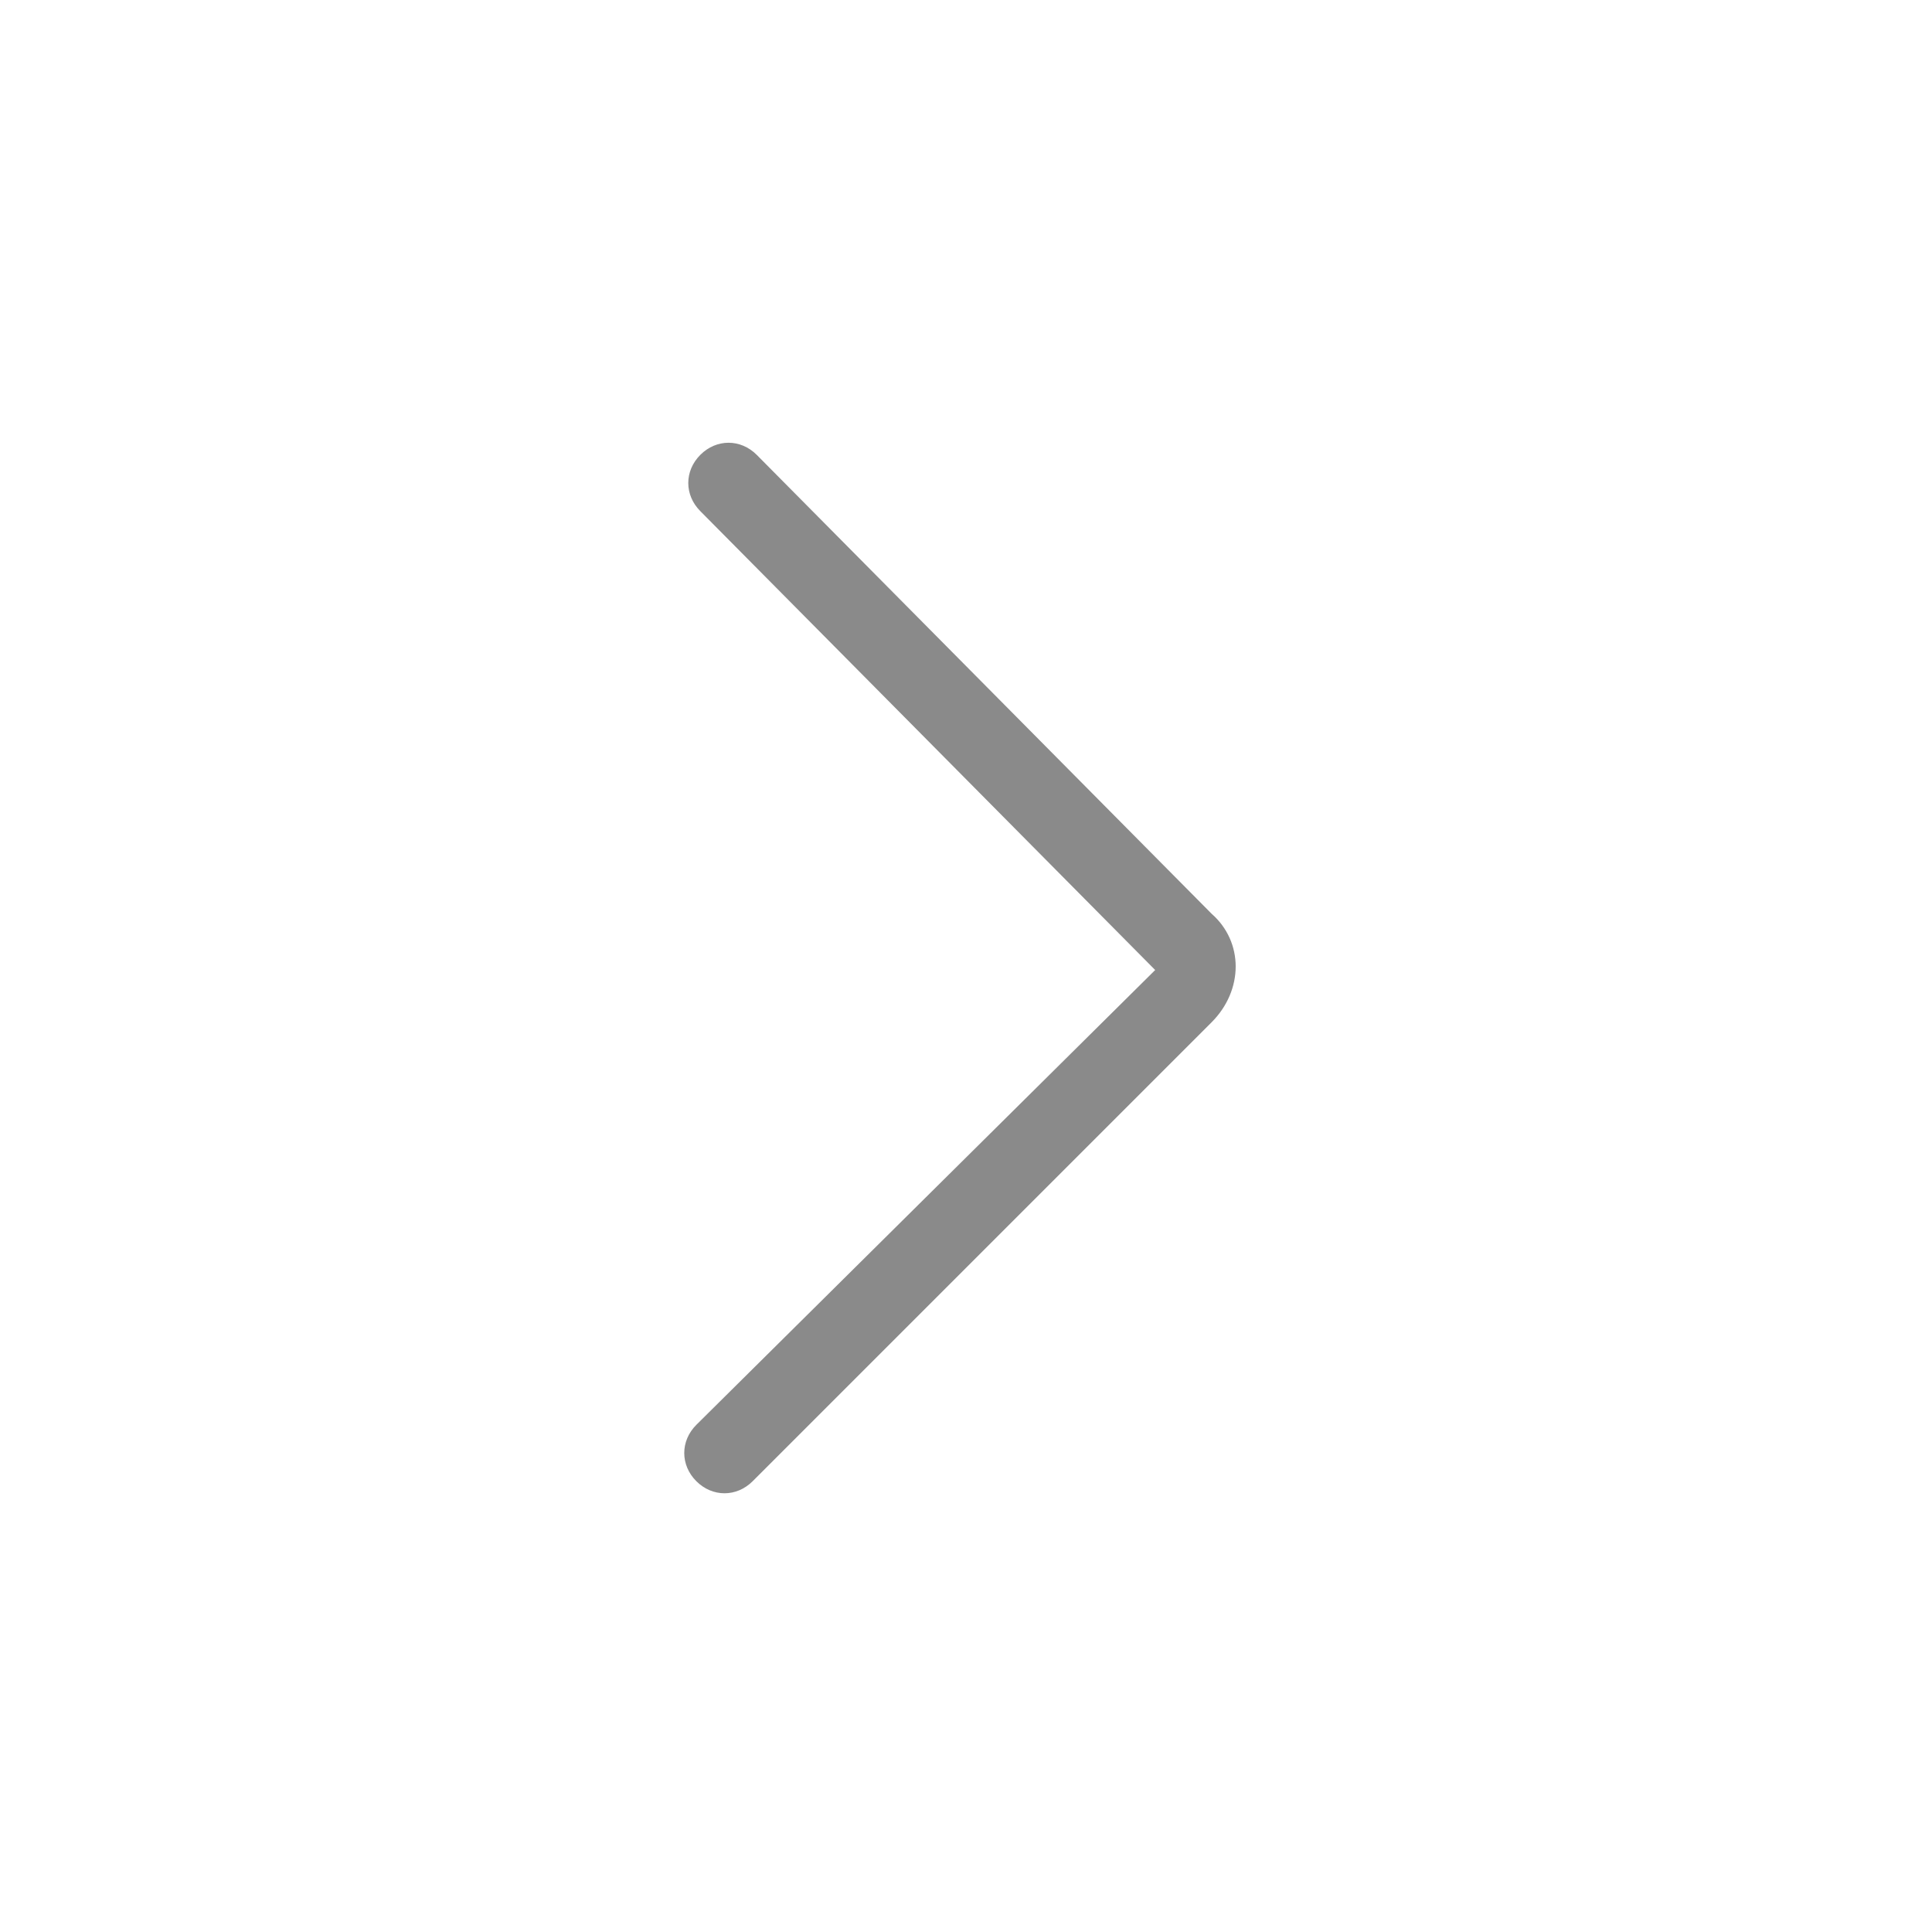
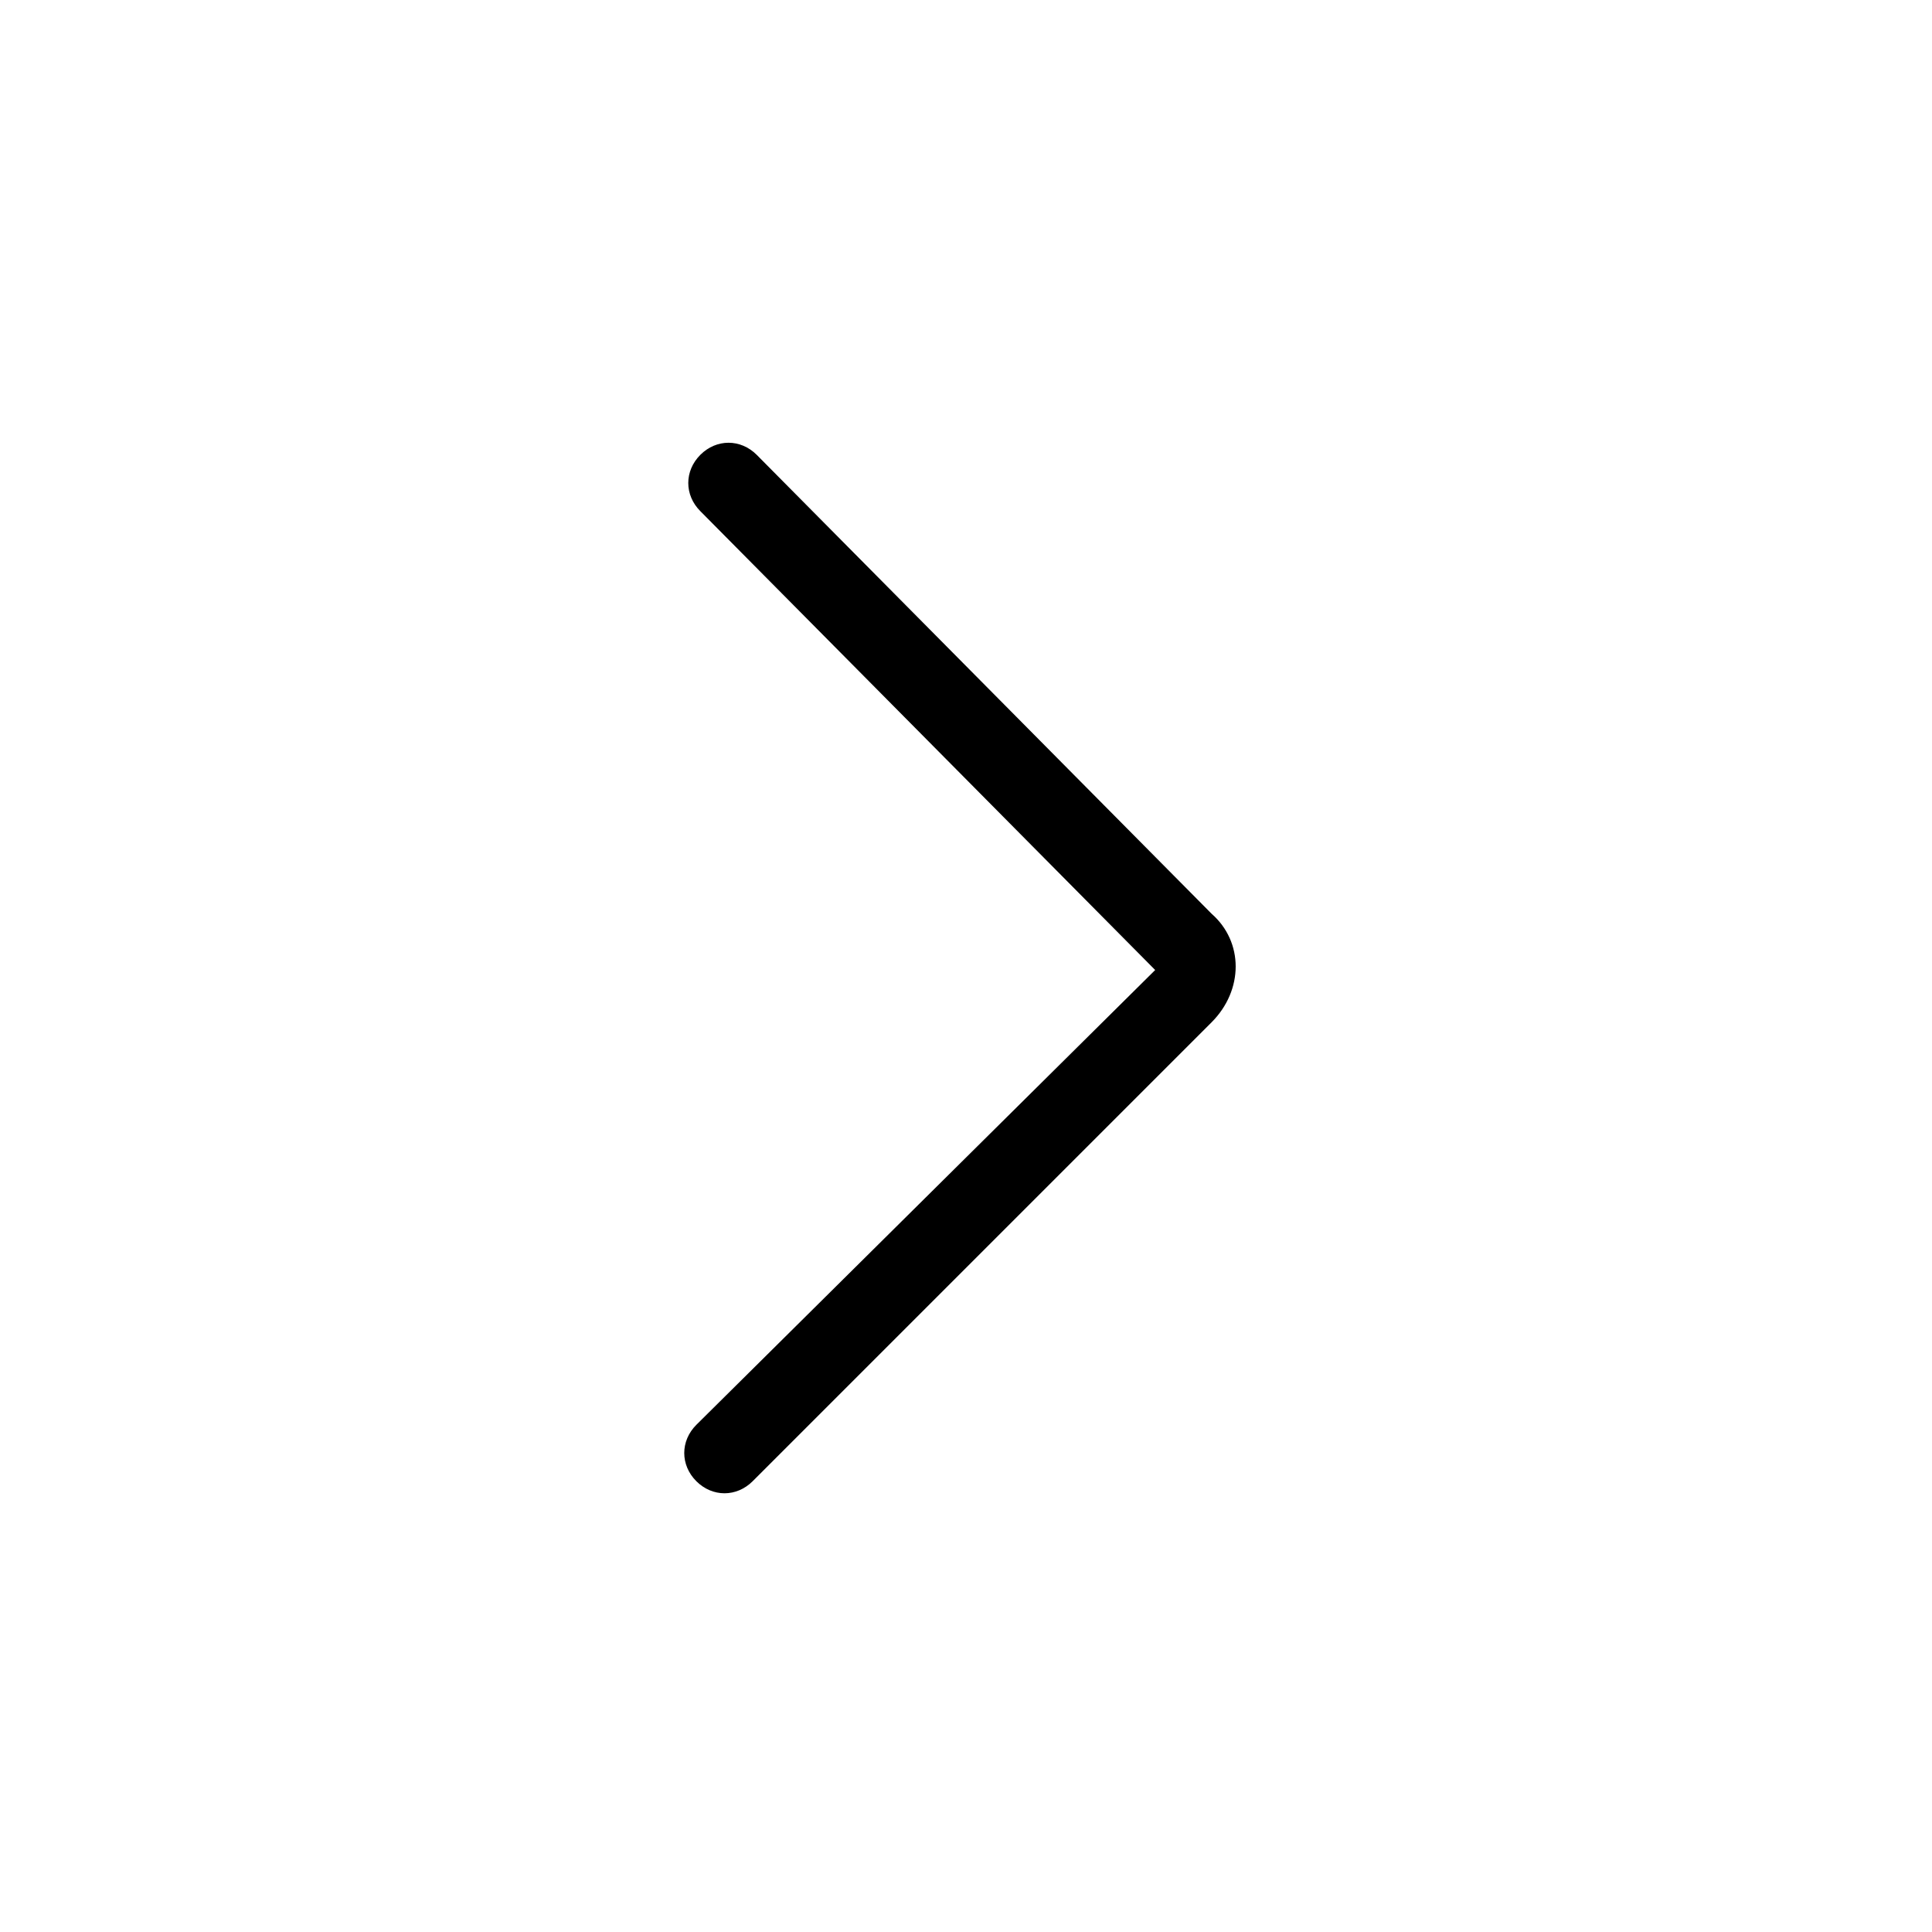
- <svg xmlns="http://www.w3.org/2000/svg" t="1660140919952" class="icon" viewBox="0 0 1024 1024" version="1.1" p-id="3755" width="64" height="64">
-   <defs>
-     <style type="text/css">@font-face { font-family: feedback-iconfont; src: url("//at.alicdn.com/t/font_1031158_u69w8yhxdu.woff2?t=1630033759944") format("woff2"), url("//at.alicdn.com/t/font_1031158_u69w8yhxdu.woff?t=1630033759944") format("woff"), url("//at.alicdn.com/t/font_1031158_u69w8yhxdu.ttf?t=1630033759944") format("truetype"); }
- </style>
-   </defs>
-   <path d="M612.267 514.133c0-2.133 0-2.133 0 0L369.067 755.2c-8.533 8.533-8.533 21.333 0 29.867 8.533 8.533 21.333 8.533 29.867 0l243.2-243.2c17.067-17.067 17.067-42.667 0-57.6L401.067 241.067c-8.533-8.533-21.333-8.533-29.867 0-8.533 8.533-8.533 21.333 0 29.867l241.067 243.2z" fill="#8a8a8a" p-id="3756" />
+ <svg xmlns="http://www.w3.org/2000/svg" viewBox="0 0 1024 1024" width="64" height="64">
+   <path d="M612.267 514.133c0-2.133 0-2.133 0 0L369.067 755.2c-8.533 8.533-8.533 21.333 0 29.867 8.533 8.533 21.333 8.533 29.867 0l243.2-243.2c17.067-17.067 17.067-42.667 0-57.6L401.067 241.067c-8.533-8.533-21.333-8.533-29.867 0-8.533 8.533-8.533 21.333 0 29.867l241.067 243.2z" fill="currentColor" />
</svg>
